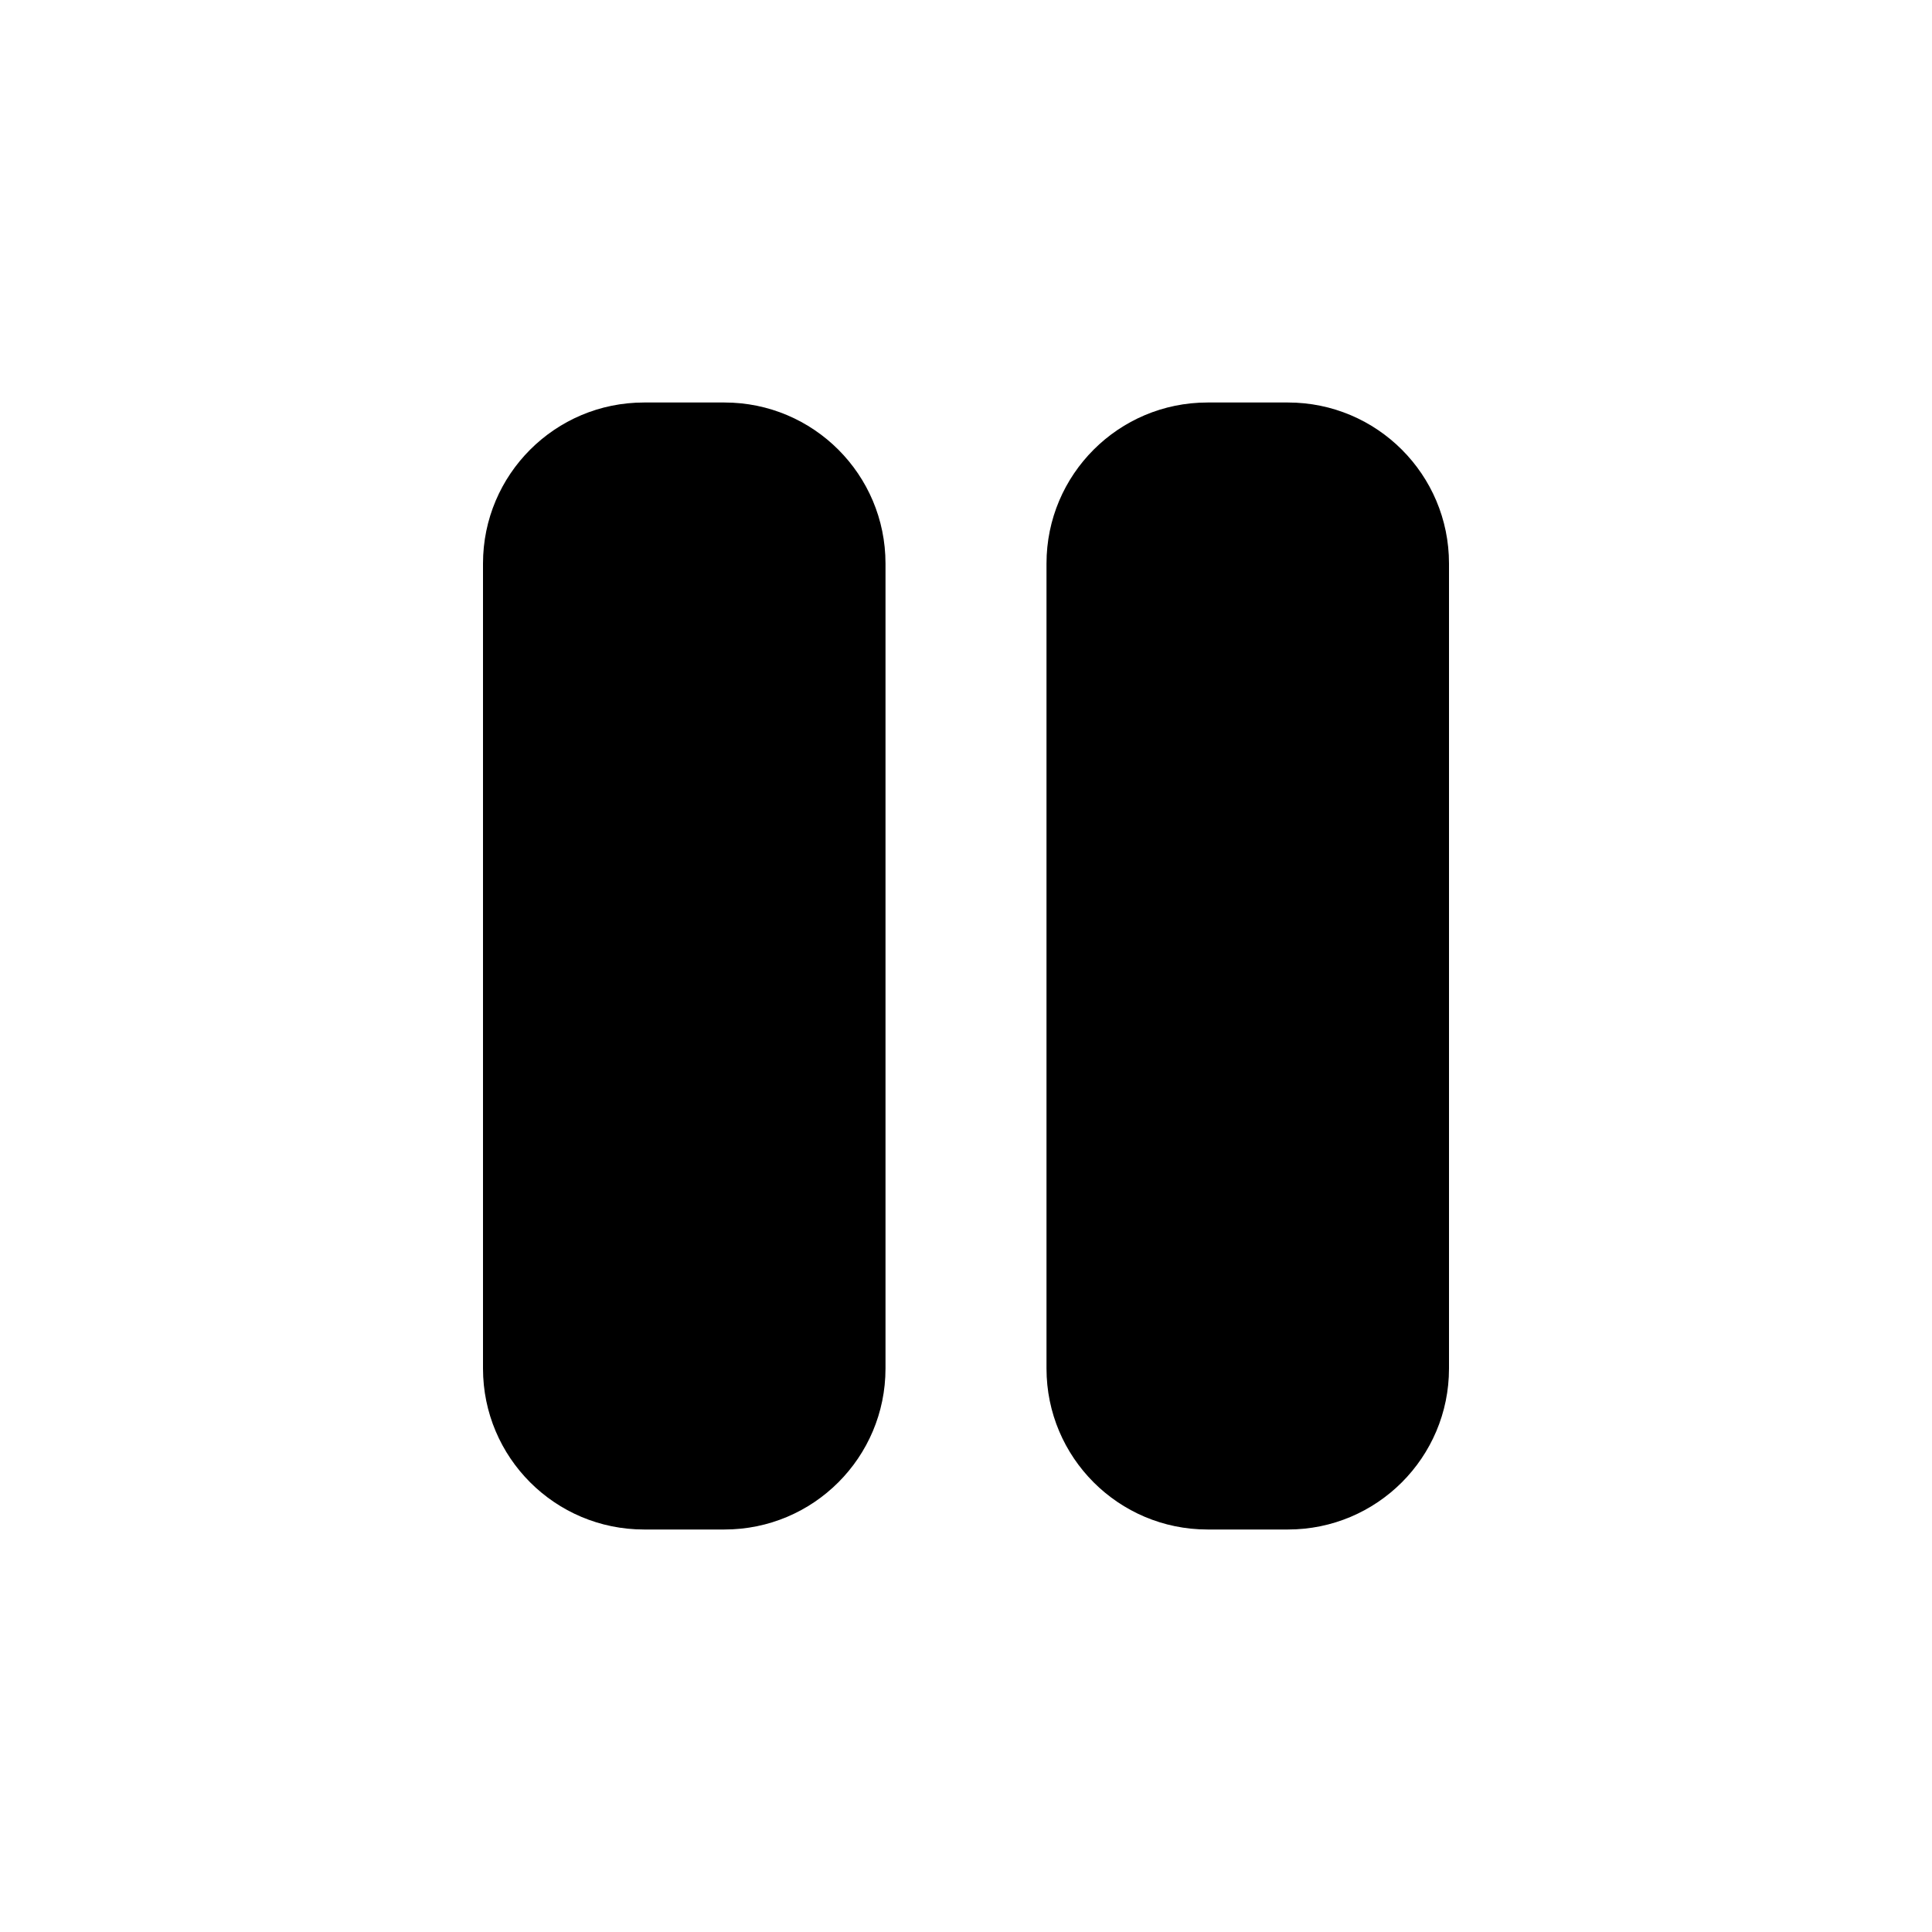
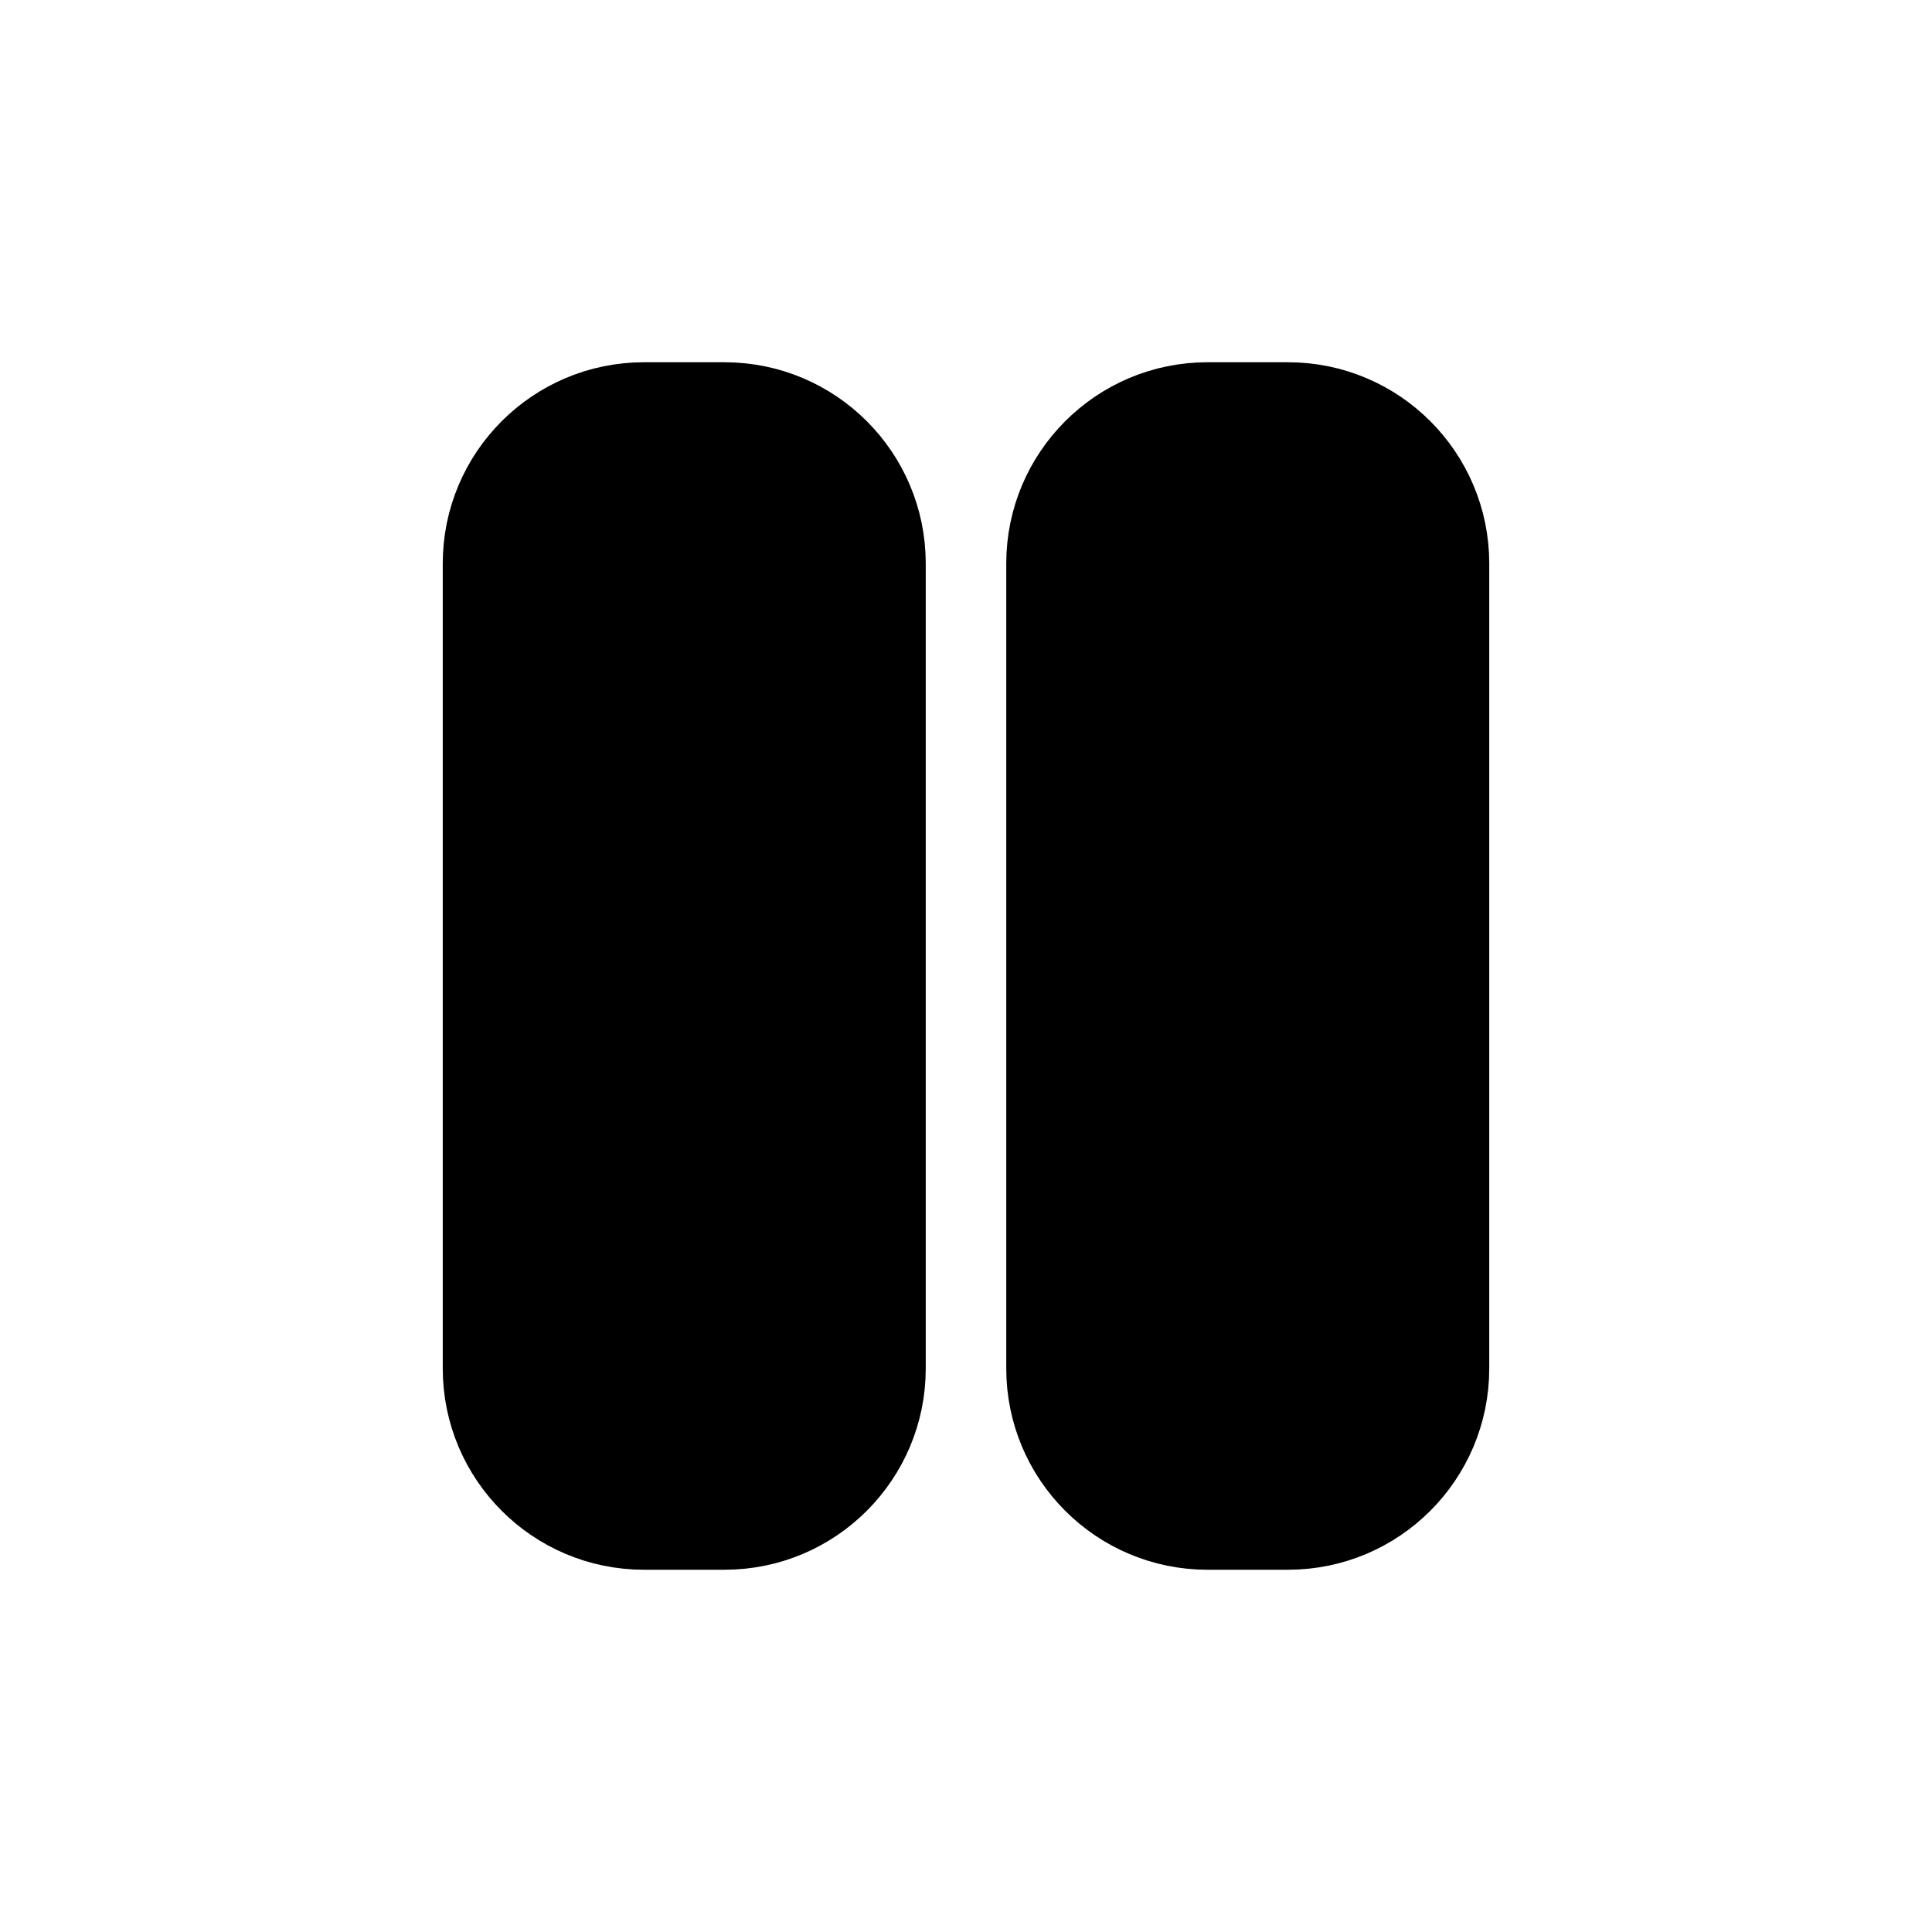
- <svg xmlns="http://www.w3.org/2000/svg" className="w-6 h-6 text-gray-800 dark:text-white" aria-hidden="true" width="24" height="24" fill="black" viewBox="0 0 24 24">
+ <svg xmlns="http://www.w3.org/2000/svg" className="w-6 h-6 text-gray-800 dark:text-white" aria-hidden="true" width="24" height="24" fill="currentColor" stroke="currentColor" viewBox="0 0 24 24">
  <path fillRule="evenodd" d="M8 5a2 2 0 0 0-2 2v10a2 2 0 0 0 2 2h1a2 2 0 0 0 2-2V7a2 2 0 0 0-2-2H8Zm7 0a2 2 0 0 0-2 2v10a2 2 0 0 0 2 2h1a2 2 0 0 0 2-2V7a2 2 0 0 0-2-2h-1Z" clipRule="evenodd" />
</svg>
